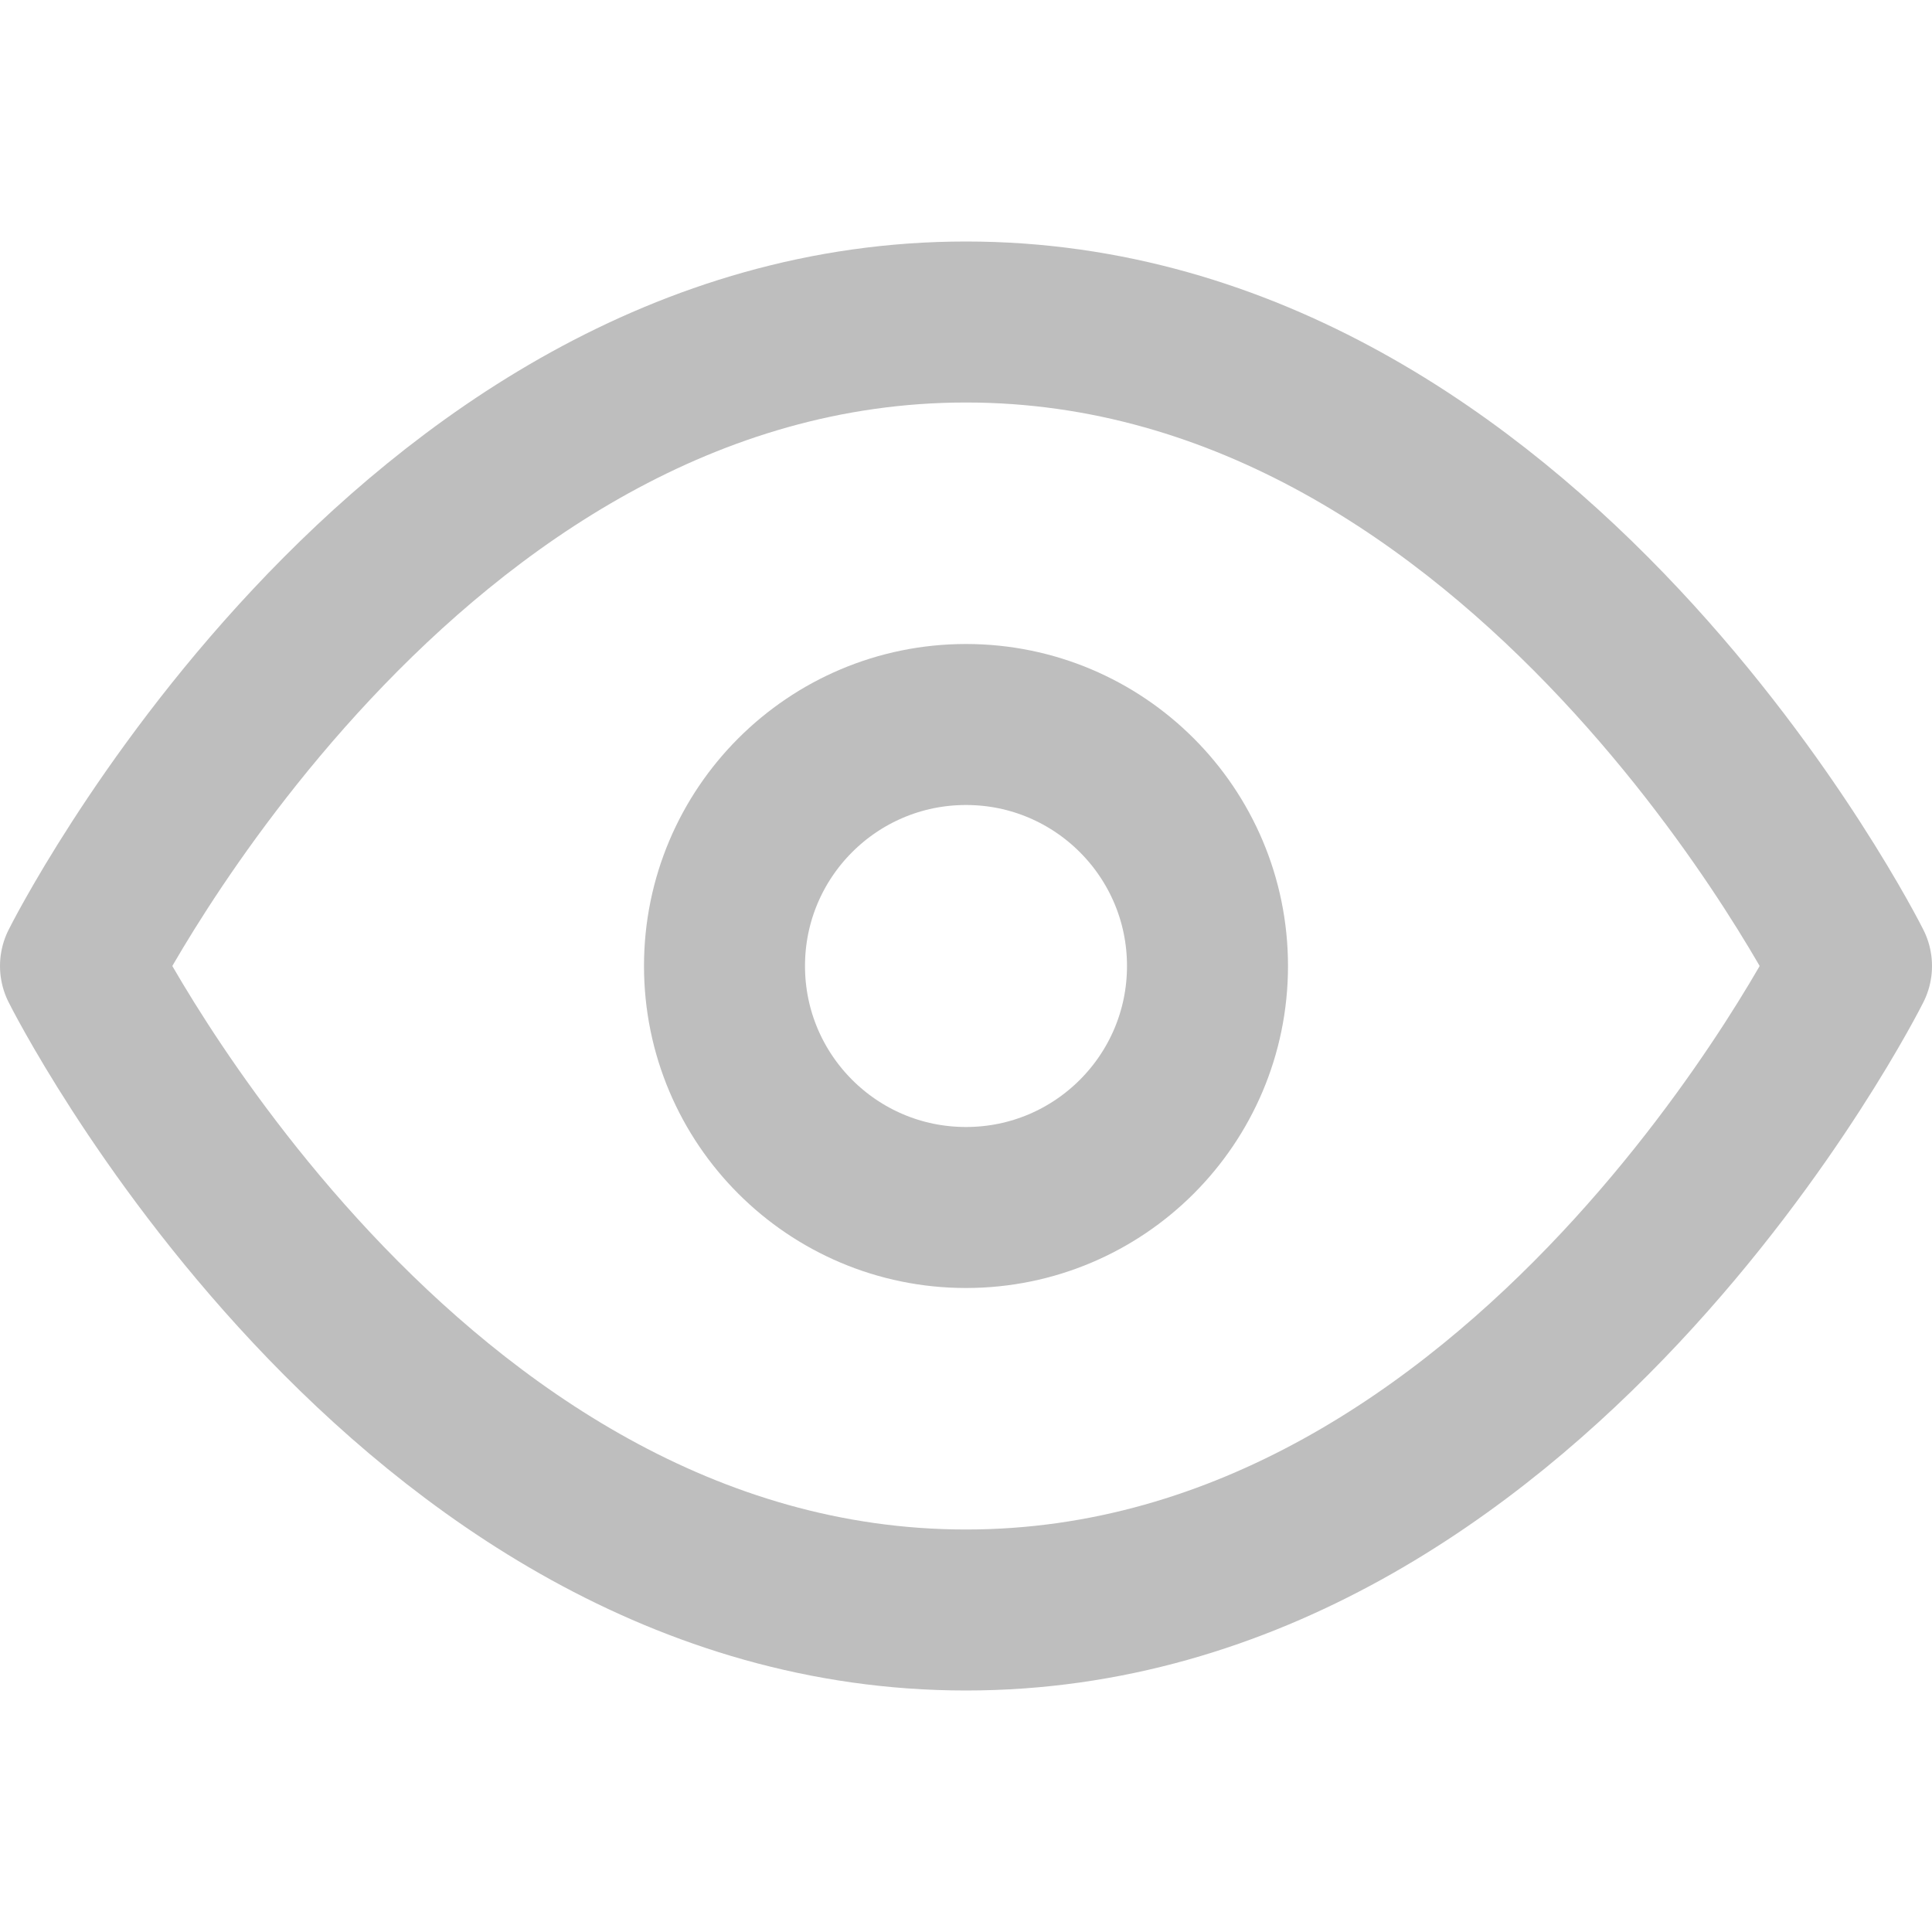
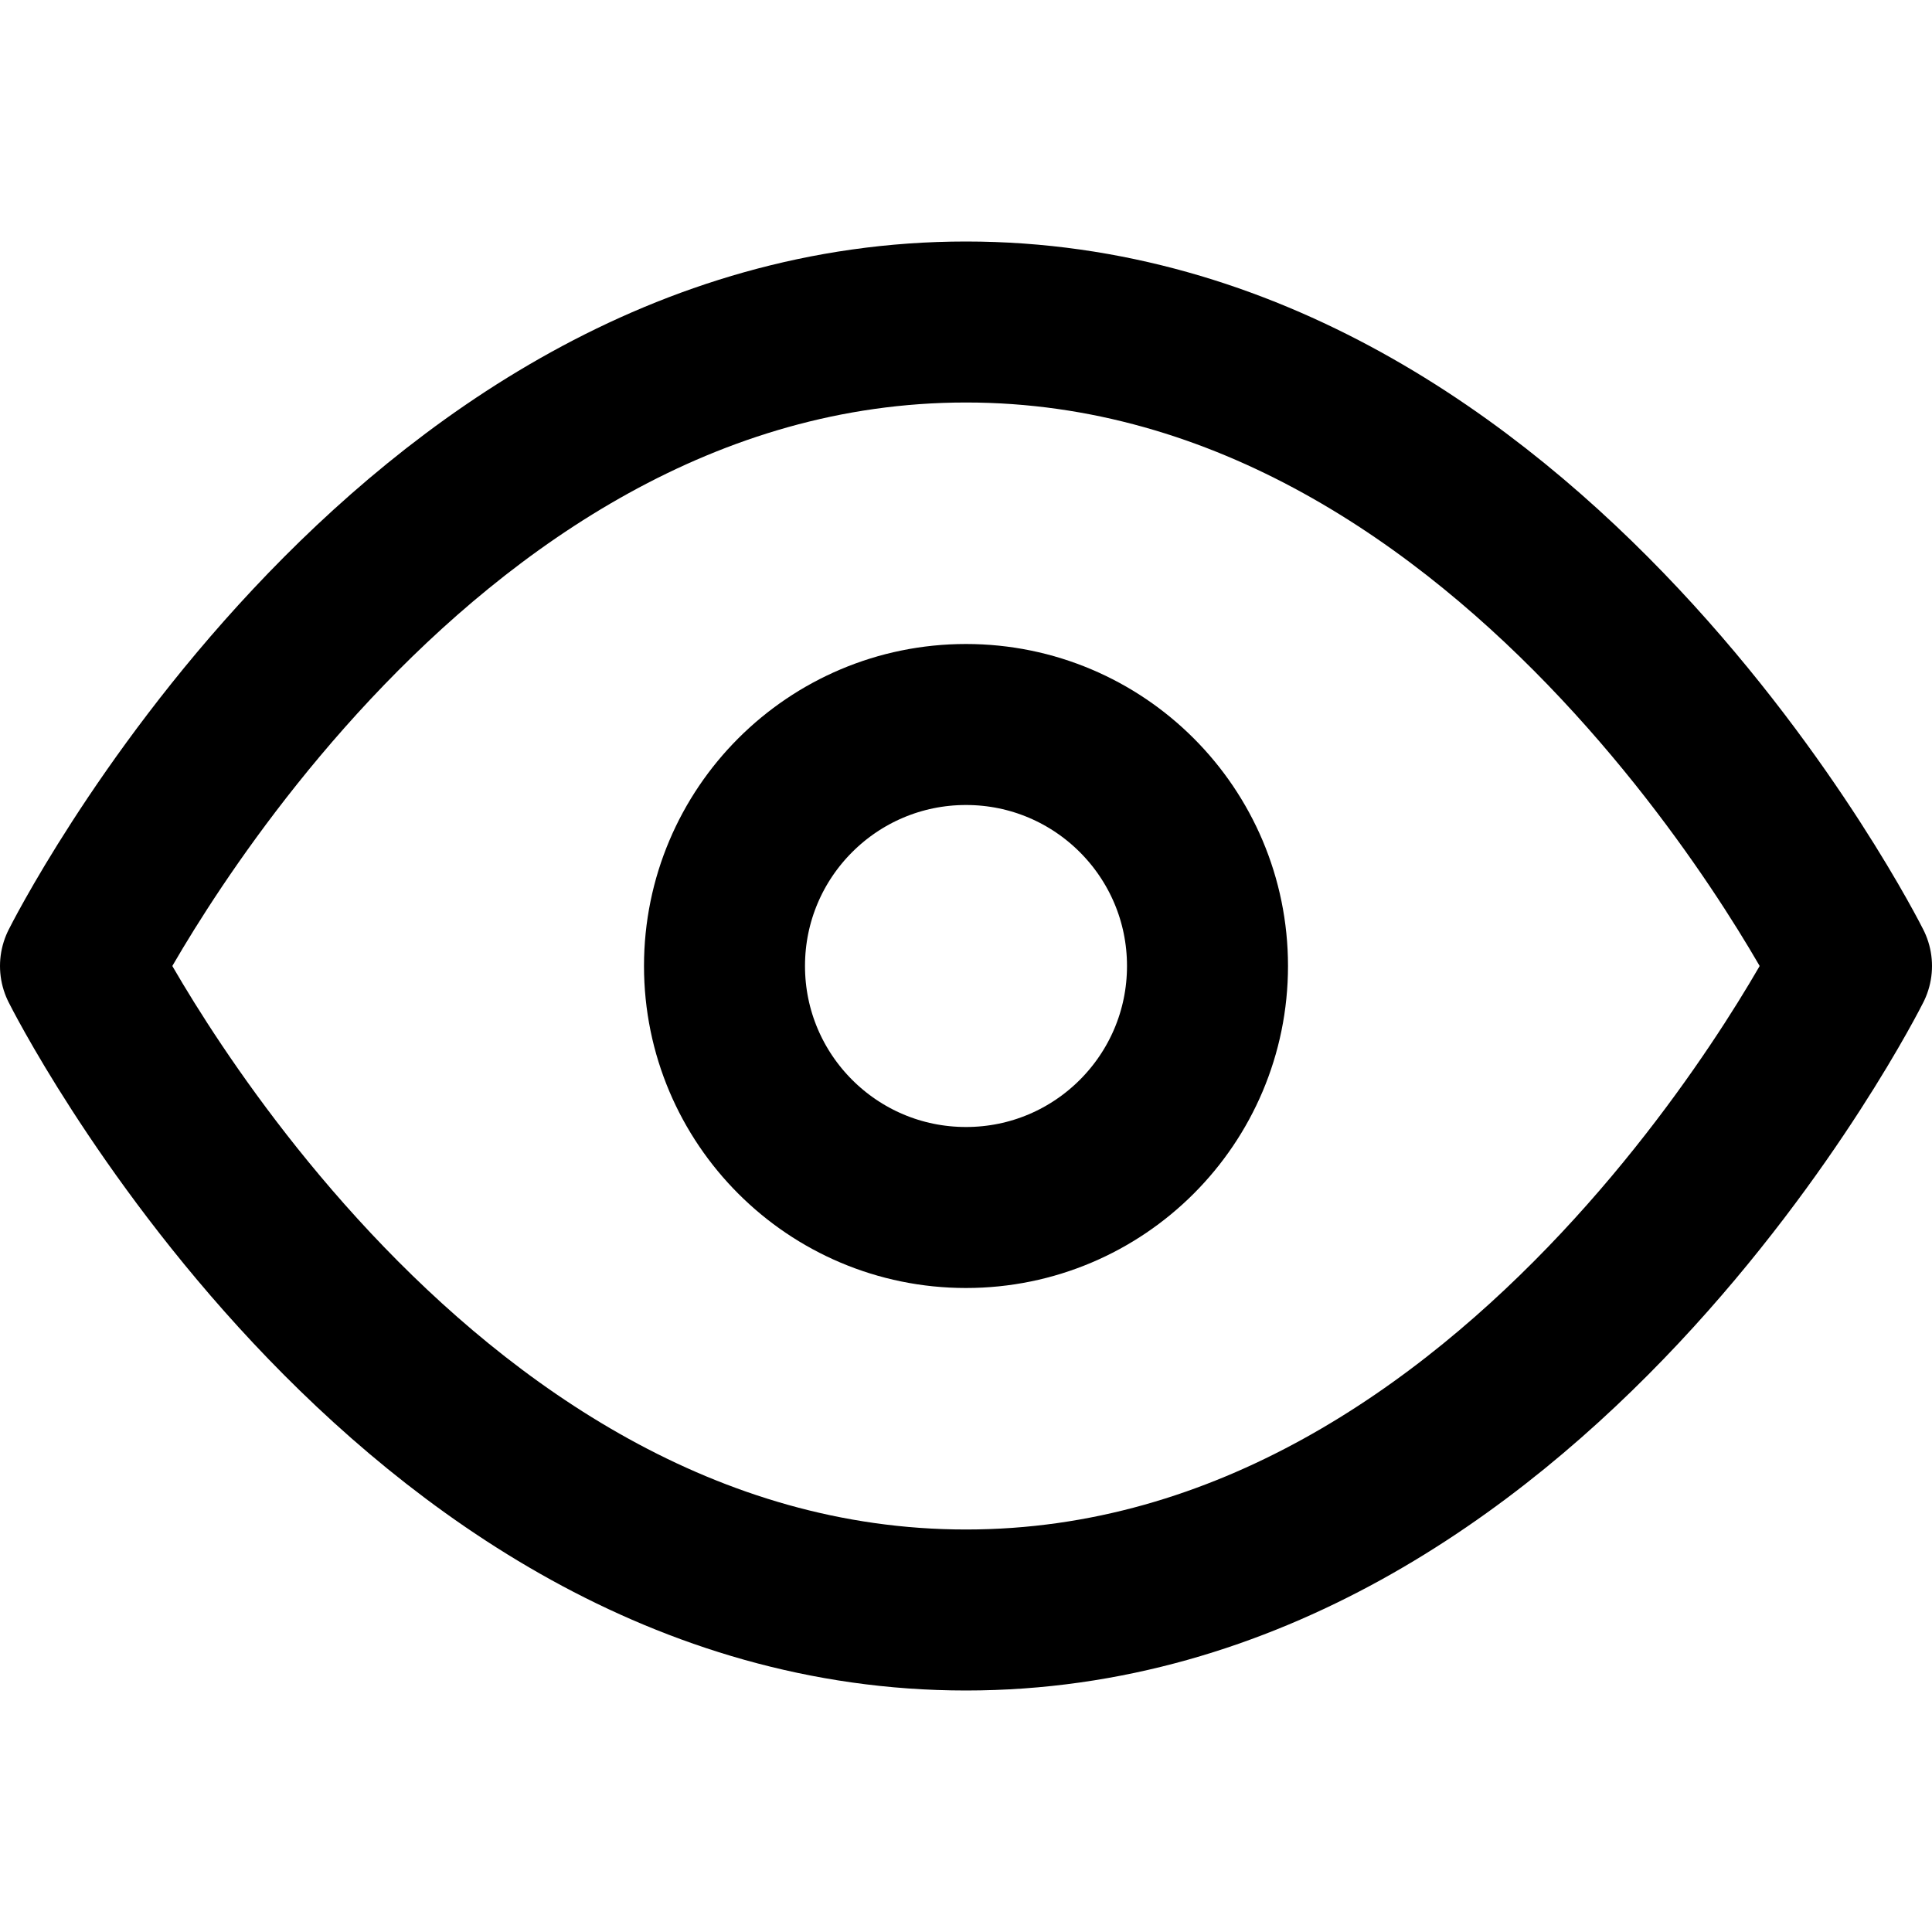
- <svg xmlns="http://www.w3.org/2000/svg" width="24" height="24" viewBox="0 0 24 24" fill="none" stroke="currentColor" stroke-width="2" stroke-linecap="round" stroke-linejoin="round" class="feather feather-eye" version="1.1" id="svg3767">
-   <defs id="defs3771" />
-   <path d="M1 12s4-8 11-8 11 8 11 8-4 8-11 8-11-8-11-8z" id="path3763" style="stroke:#bebebe;stroke-opacity:1" />
-   <circle cx="12" cy="12" r="3" id="circle3765" style="stroke:#bebebe;stroke-opacity:1" />
+ <svg xmlns="http://www.w3.org/2000/svg" width="24" height="24" viewBox="0 0 24 24" fill="none" stroke="currentColor" stroke-width="2" stroke-linecap="round" stroke-linejoin="round" class="feather feather-eye">
+   <path d="M1 12s4-8 11-8 11 8 11 8-4 8-11 8-11-8-11-8z" />
+   <circle cx="12" cy="12" r="3" />
</svg>
